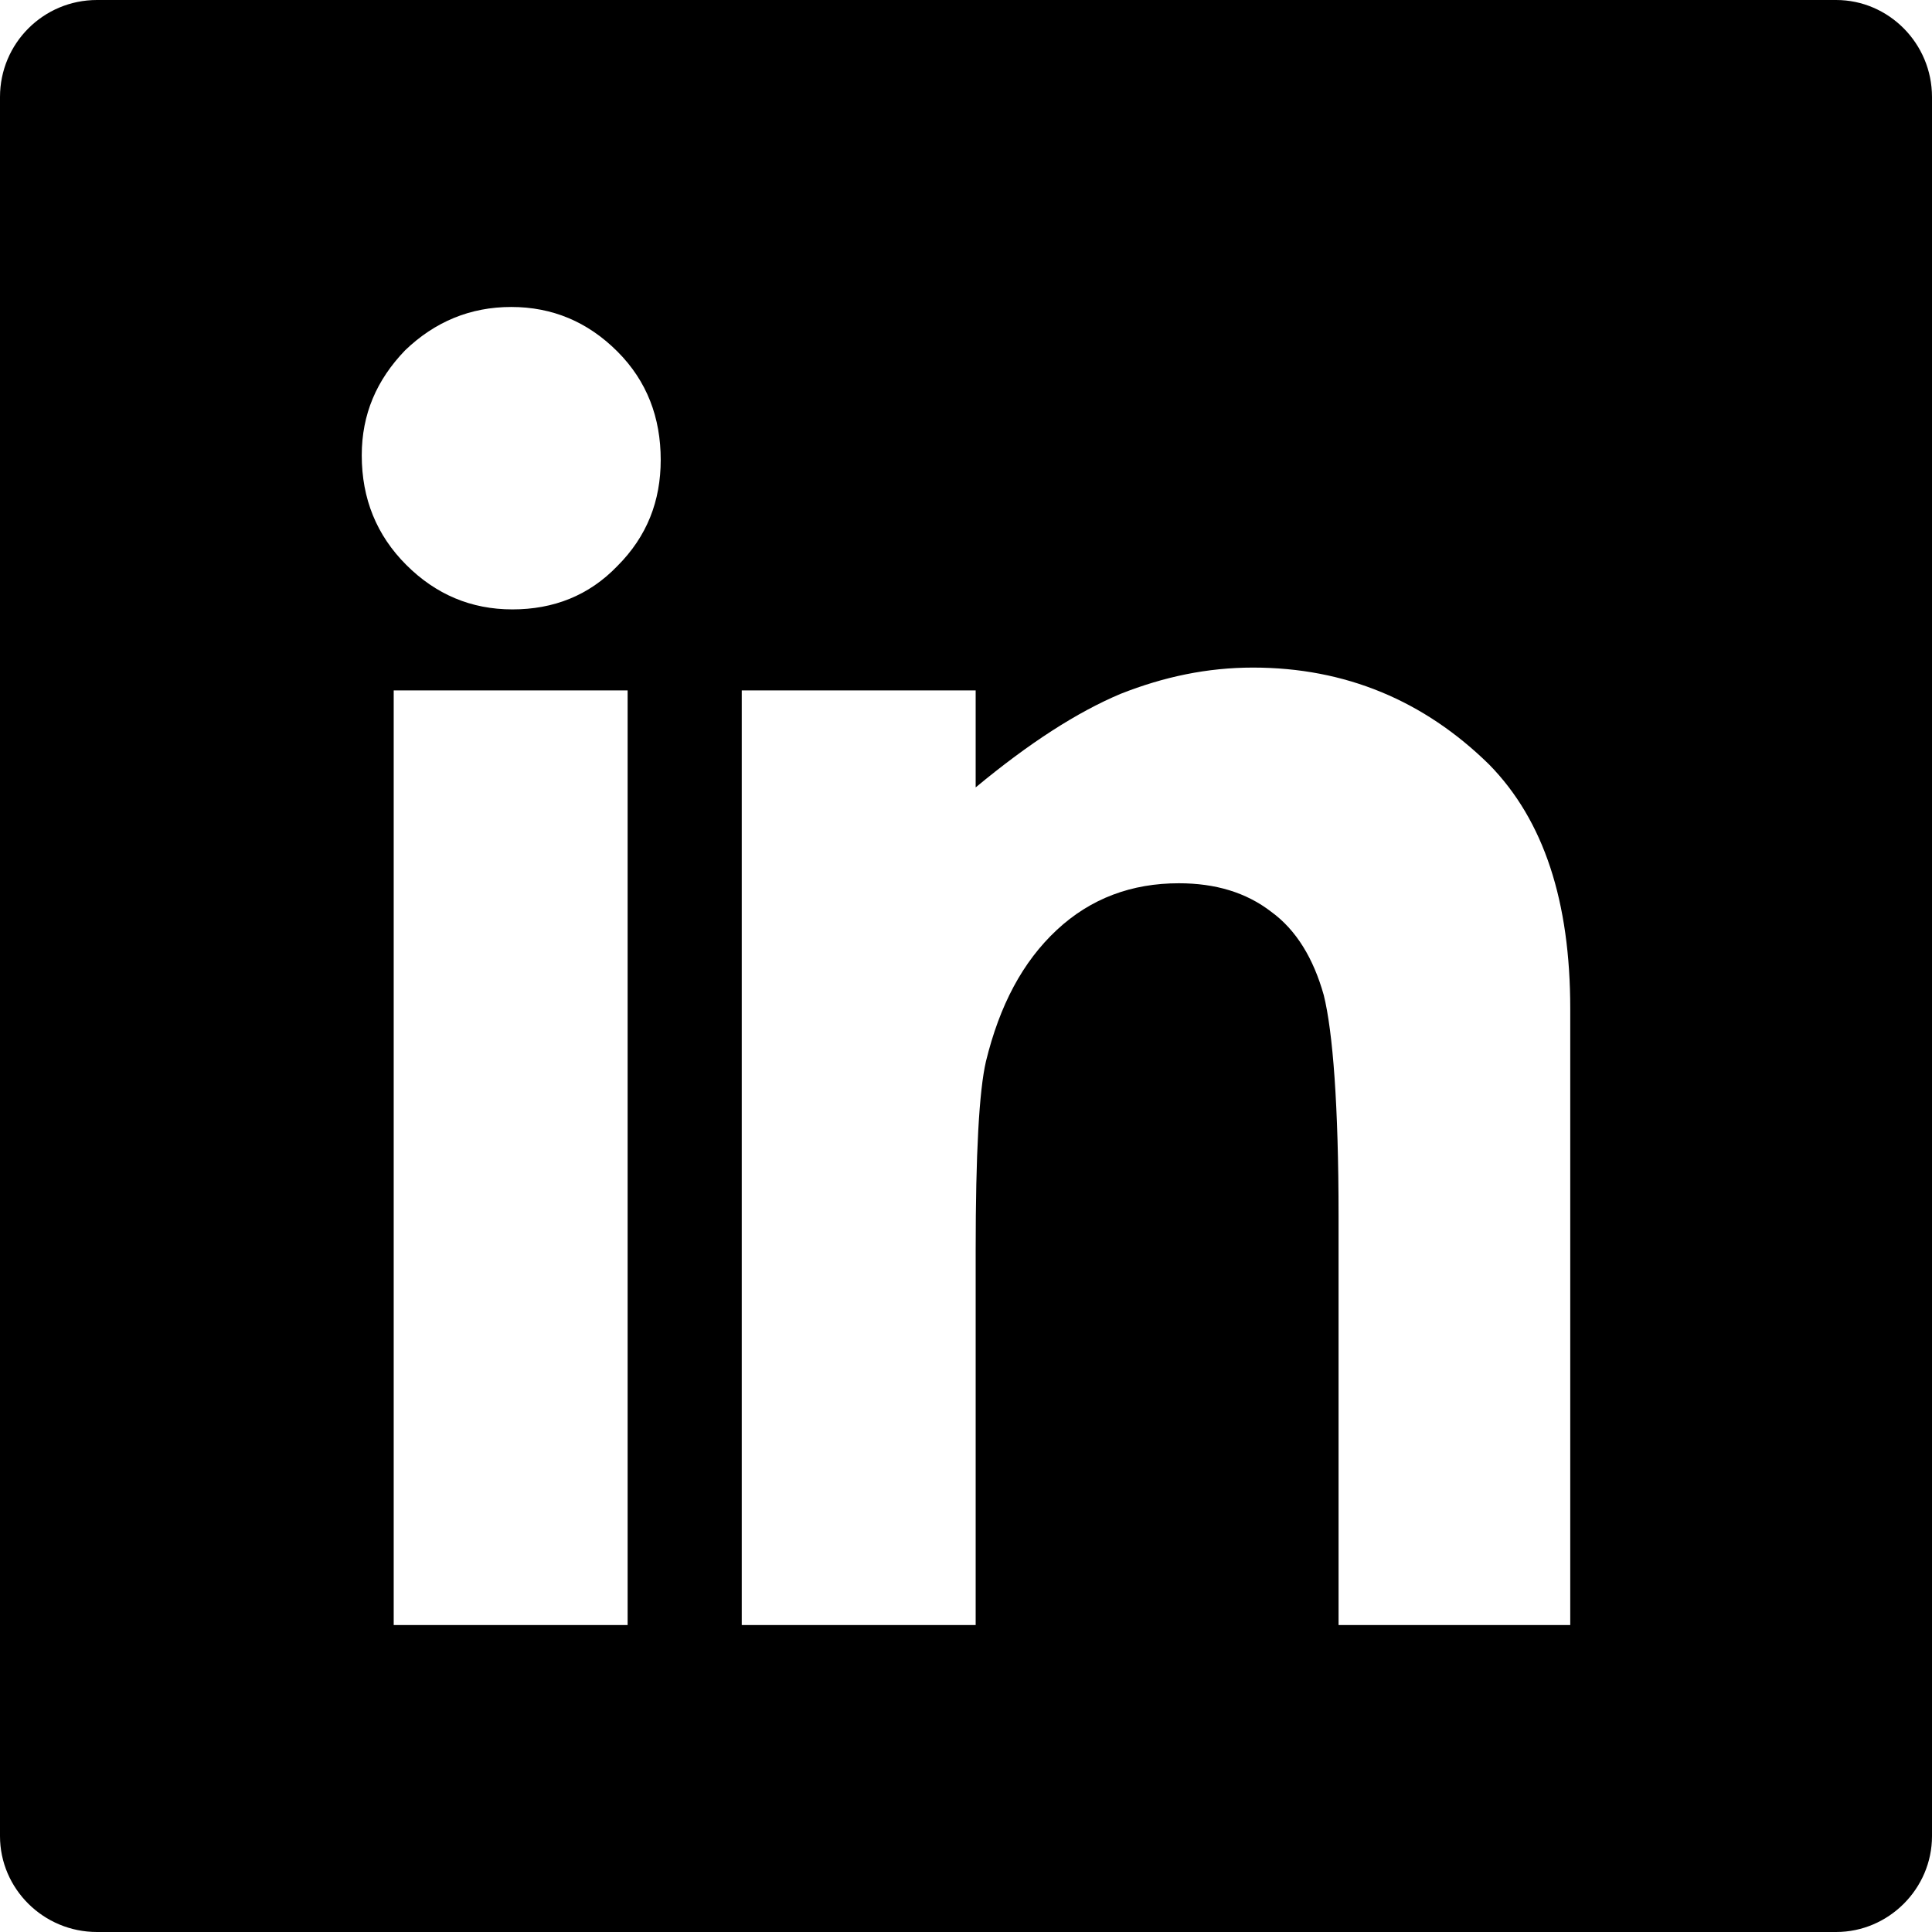
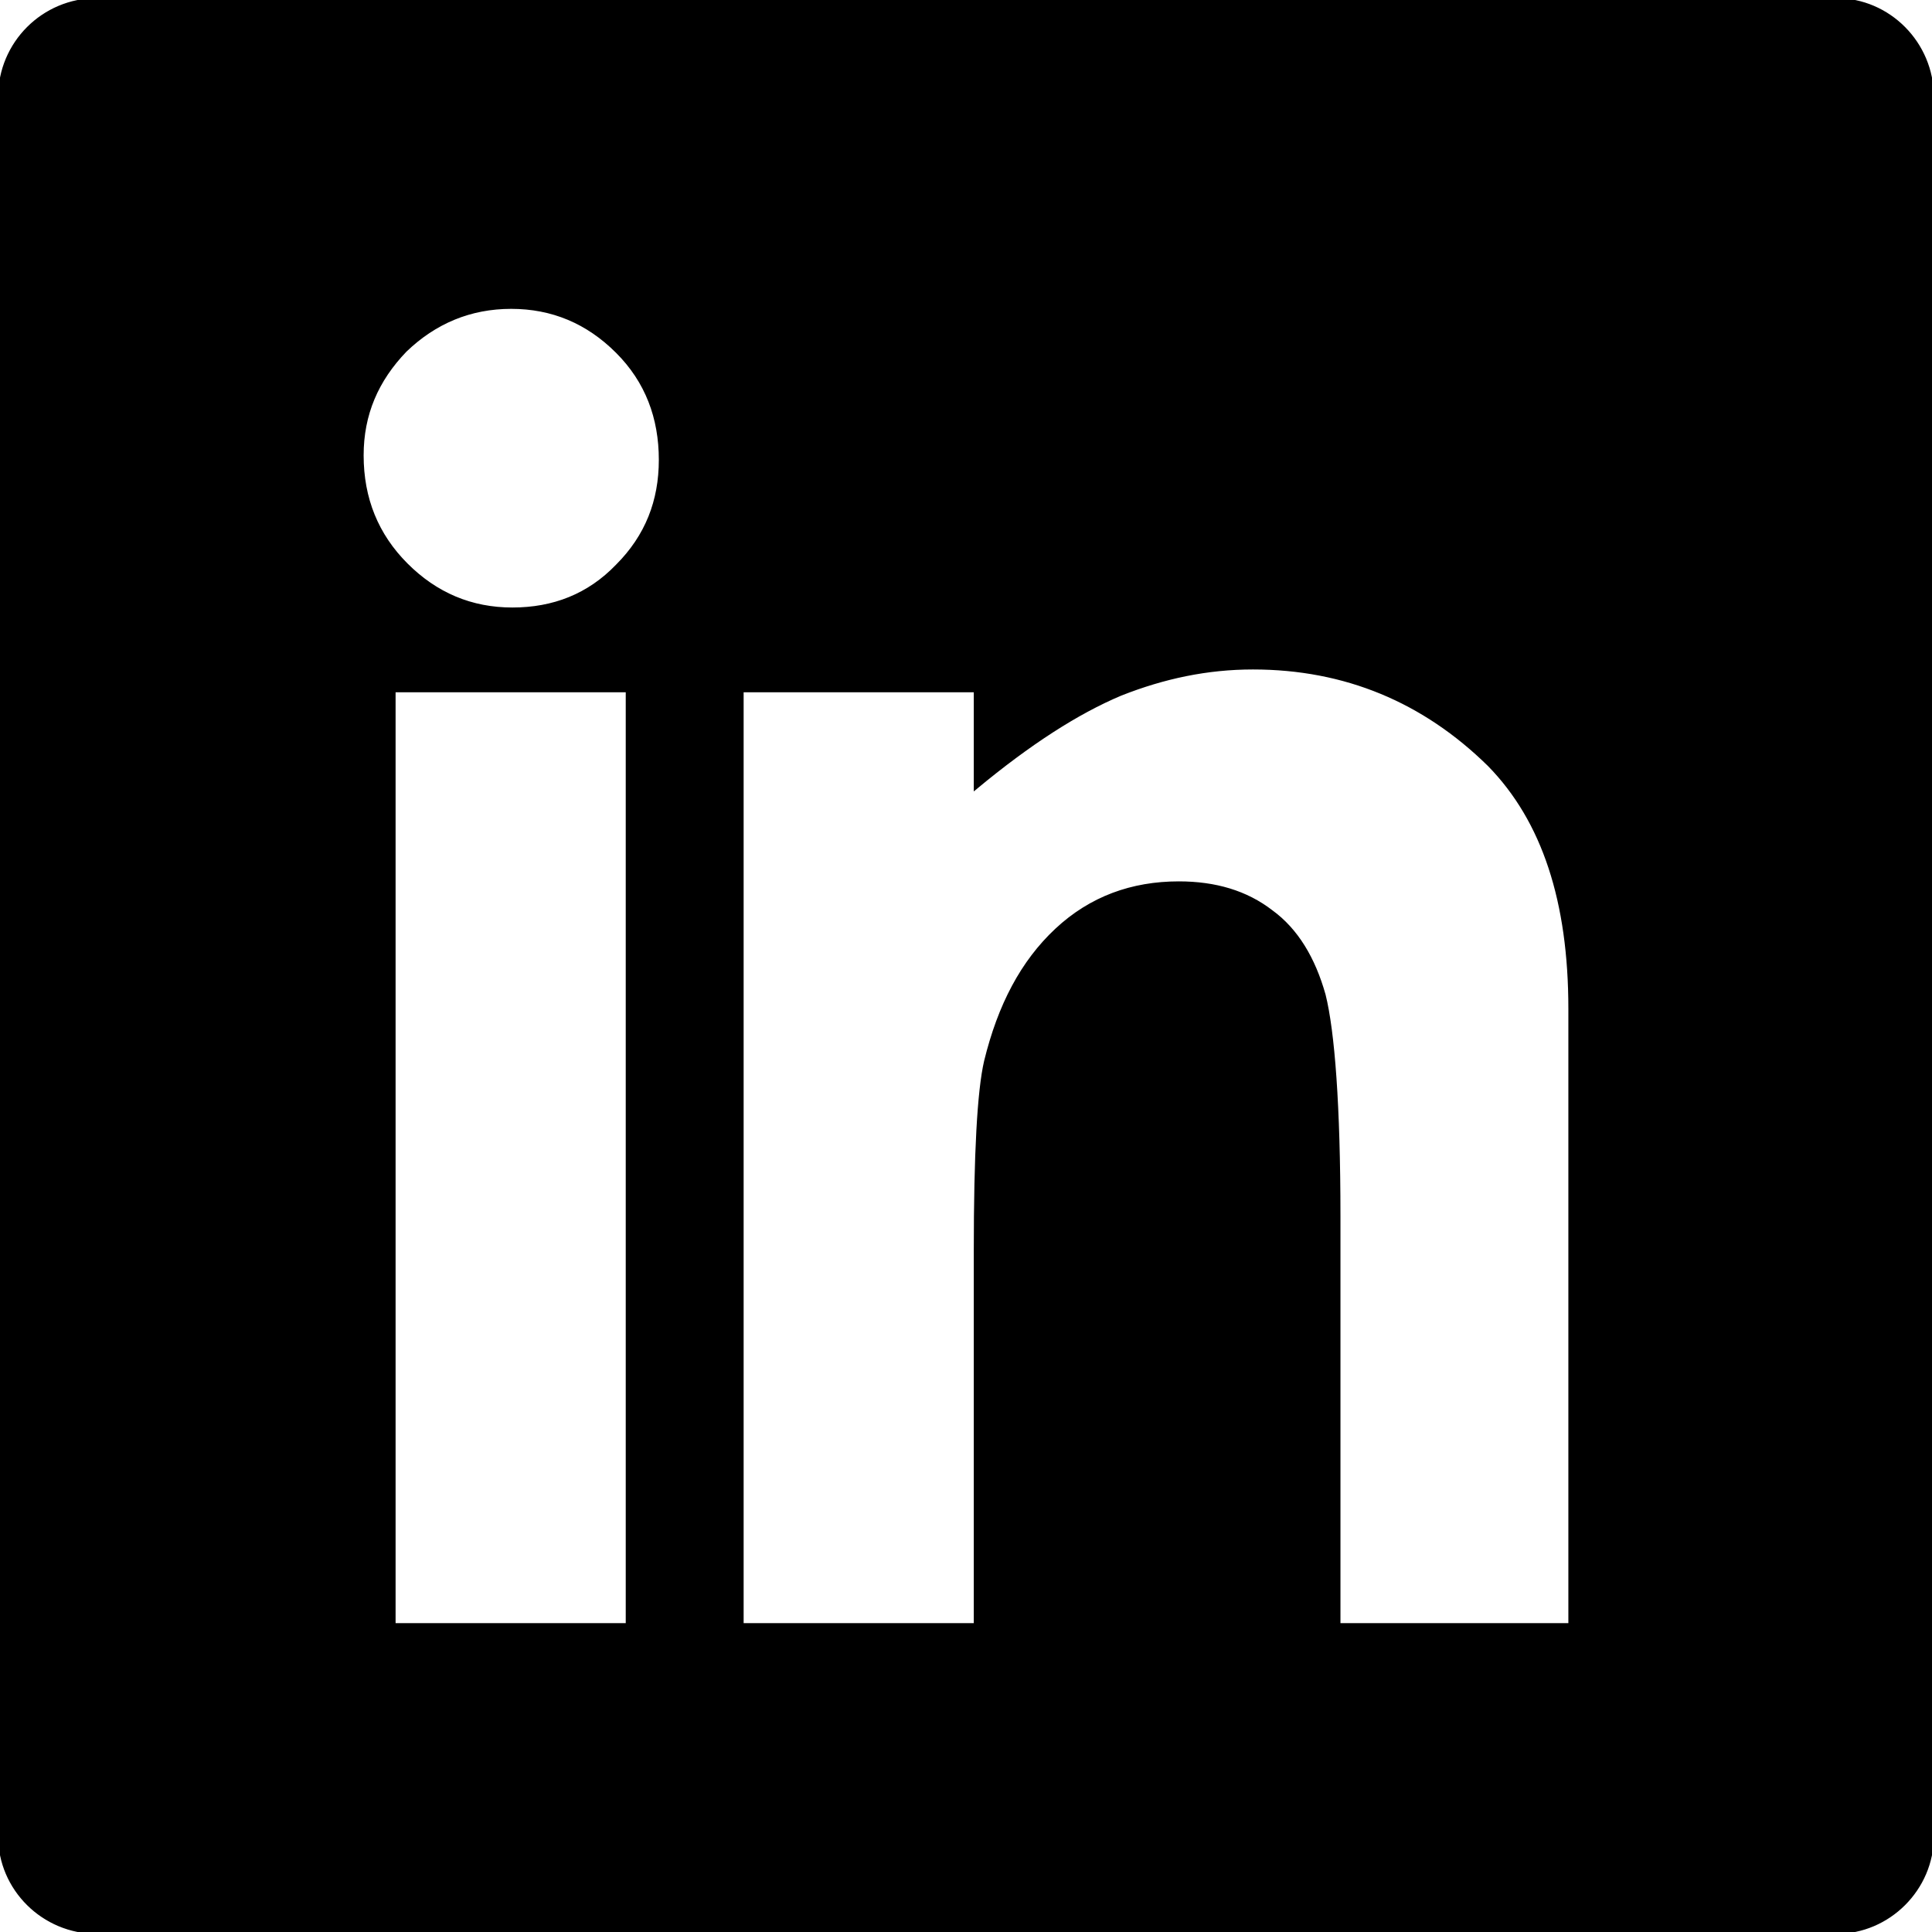
<svg xmlns="http://www.w3.org/2000/svg" enable-background="new 0 0 512 512" height="512px" id="Layer_1" version="1.1" viewBox="0 0 512 512" width="512px" xml:space="preserve">
  <g>
-     <path clip-rule="evenodd" d="M332.051,176.916c24.504,0,45.362,8.772,62.607,25.707   c14.518,14.82,21.474,36.289,21.474,64.714v163.317h-61.398V322.381c0-29.327-1.511-48.99-3.928-58.676   c-2.717-9.67-7.258-17.231-13.912-22.069c-6.653-5.14-14.818-7.562-24.493-7.562c-12.403,0-23.295,3.935-32.366,12.399   c-9.069,8.47-15.121,19.966-18.744,34.786c-1.822,7.849-2.729,24.485-2.729,50.202v99.192H196.57V182.965h61.992v25.706   c14.215-11.794,26.92-19.961,38.416-24.798C308.464,179.338,319.961,176.916,332.051,176.916L332.051,176.916z M25.701,512h460.89   c13.912,0,25.409-11.48,25.409-25.403V25.706C512,11.491,500.503,0,486.591,0H25.701C11.486,0,0,11.491,0,25.706v460.891   C0,500.519,11.486,512,25.701,512L25.701,512z M135.482,81.35c10.883,0,20.265,3.93,28.128,11.794   c7.862,7.864,11.486,17.539,11.486,28.732c0,10.886-3.624,20.264-11.486,28.123c-7.561,7.864-16.943,11.497-27.826,11.497   s-20.265-3.935-28.127-11.799c-7.862-7.859-11.789-17.54-11.789-29.031c0-10.886,3.926-19.96,11.487-27.825   C115.217,85.28,124.59,81.35,135.482,81.35L135.482,81.35z M104.335,182.965h61.993v247.689h-61.993V182.965z" />
+     <path fill="currentColor" stroke="currentColor" clip-rule="evenodd" d="M332.051,176.916c24.504,0,45.362,8.772,62.607,25.707   c14.518,14.82,21.474,36.289,21.474,64.714v163.317h-61.398V322.381c0-29.327-1.511-48.99-3.928-58.676   c-2.717-9.67-7.258-17.231-13.912-22.069c-6.653-5.14-14.818-7.562-24.493-7.562c-12.403,0-23.295,3.935-32.366,12.399   c-9.069,8.47-15.121,19.966-18.744,34.786c-1.822,7.849-2.729,24.485-2.729,50.202v99.192H196.57V182.965h61.992v25.706   c14.215-11.794,26.92-19.961,38.416-24.798C308.464,179.338,319.961,176.916,332.051,176.916L332.051,176.916z M25.701,512h460.89   c13.912,0,25.409-11.48,25.409-25.403V25.706C512,11.491,500.503,0,486.591,0H25.701C11.486,0,0,11.491,0,25.706v460.891   C0,500.519,11.486,512,25.701,512L25.701,512z M135.482,81.35c10.883,0,20.265,3.93,28.128,11.794   c7.862,7.864,11.486,17.539,11.486,28.732c0,10.886-3.624,20.264-11.486,28.123c-7.561,7.864-16.943,11.497-27.826,11.497   s-20.265-3.935-28.127-11.799c-7.862-7.859-11.789-17.54-11.789-29.031c0-10.886,3.926-19.96,11.487-27.825   C115.217,85.28,124.59,81.35,135.482,81.35L135.482,81.35z M104.335,182.965h61.993v247.689h-61.993V182.965z" />
  </g>
</svg>
